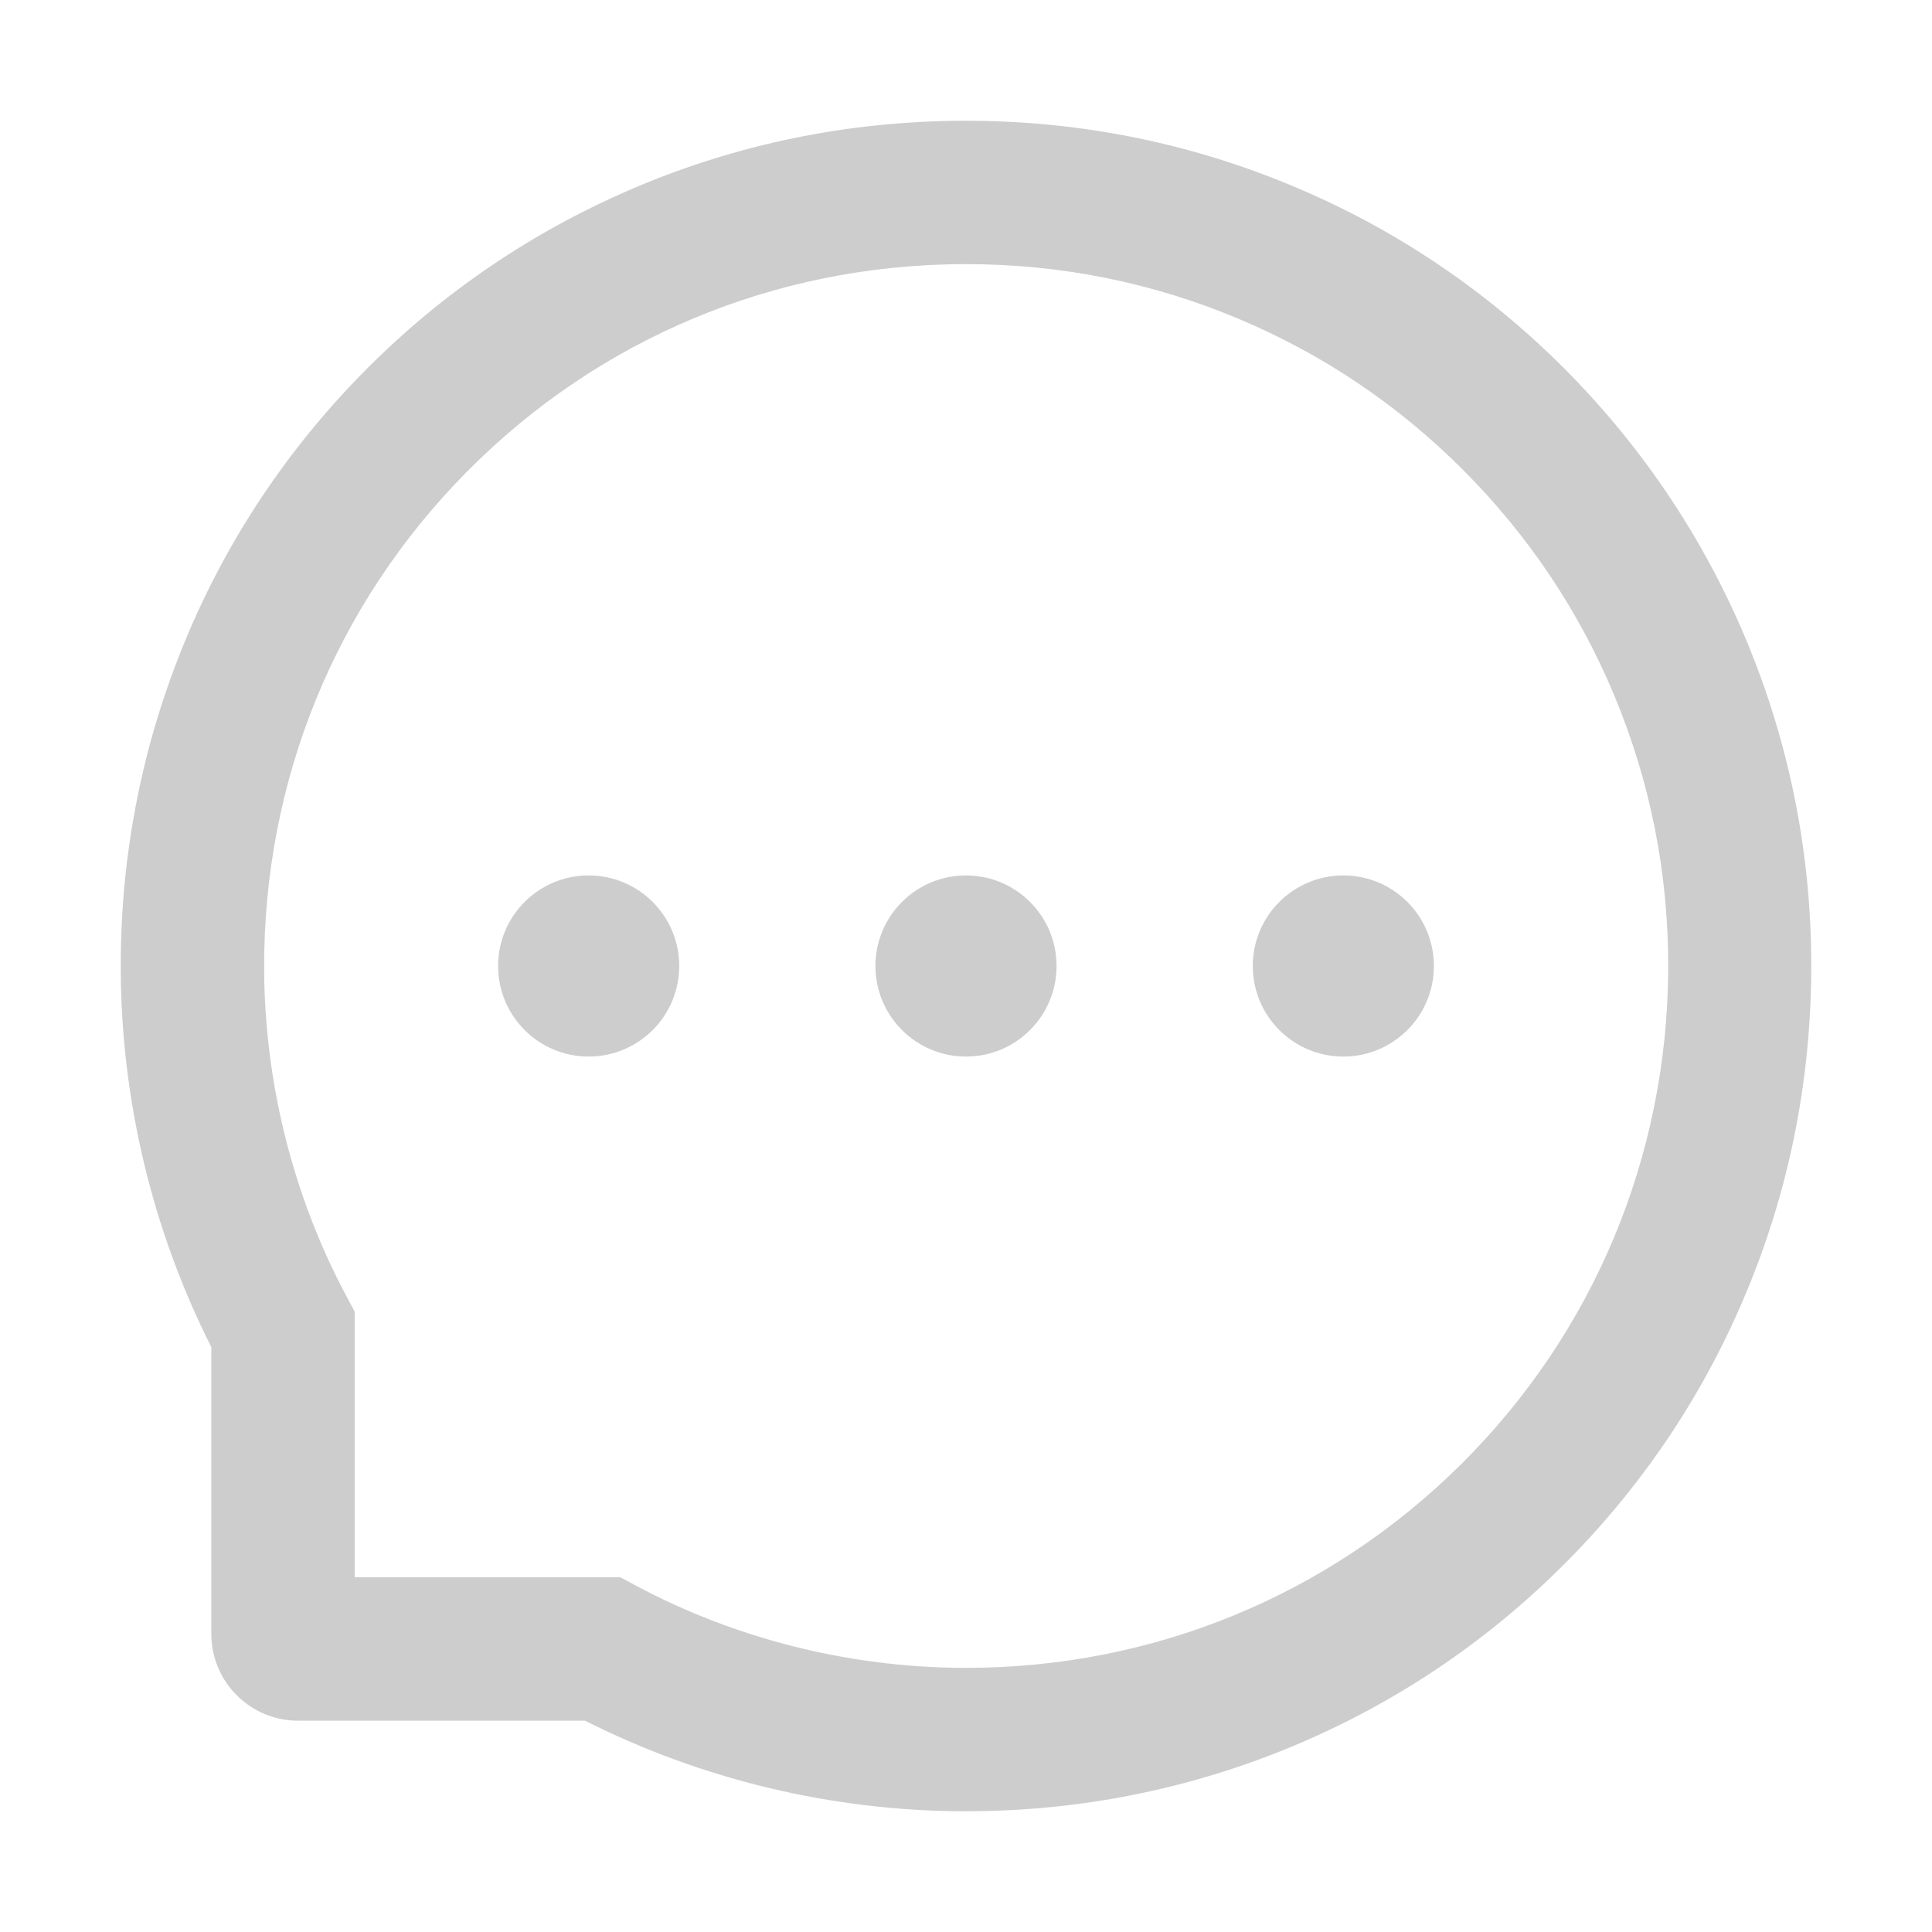
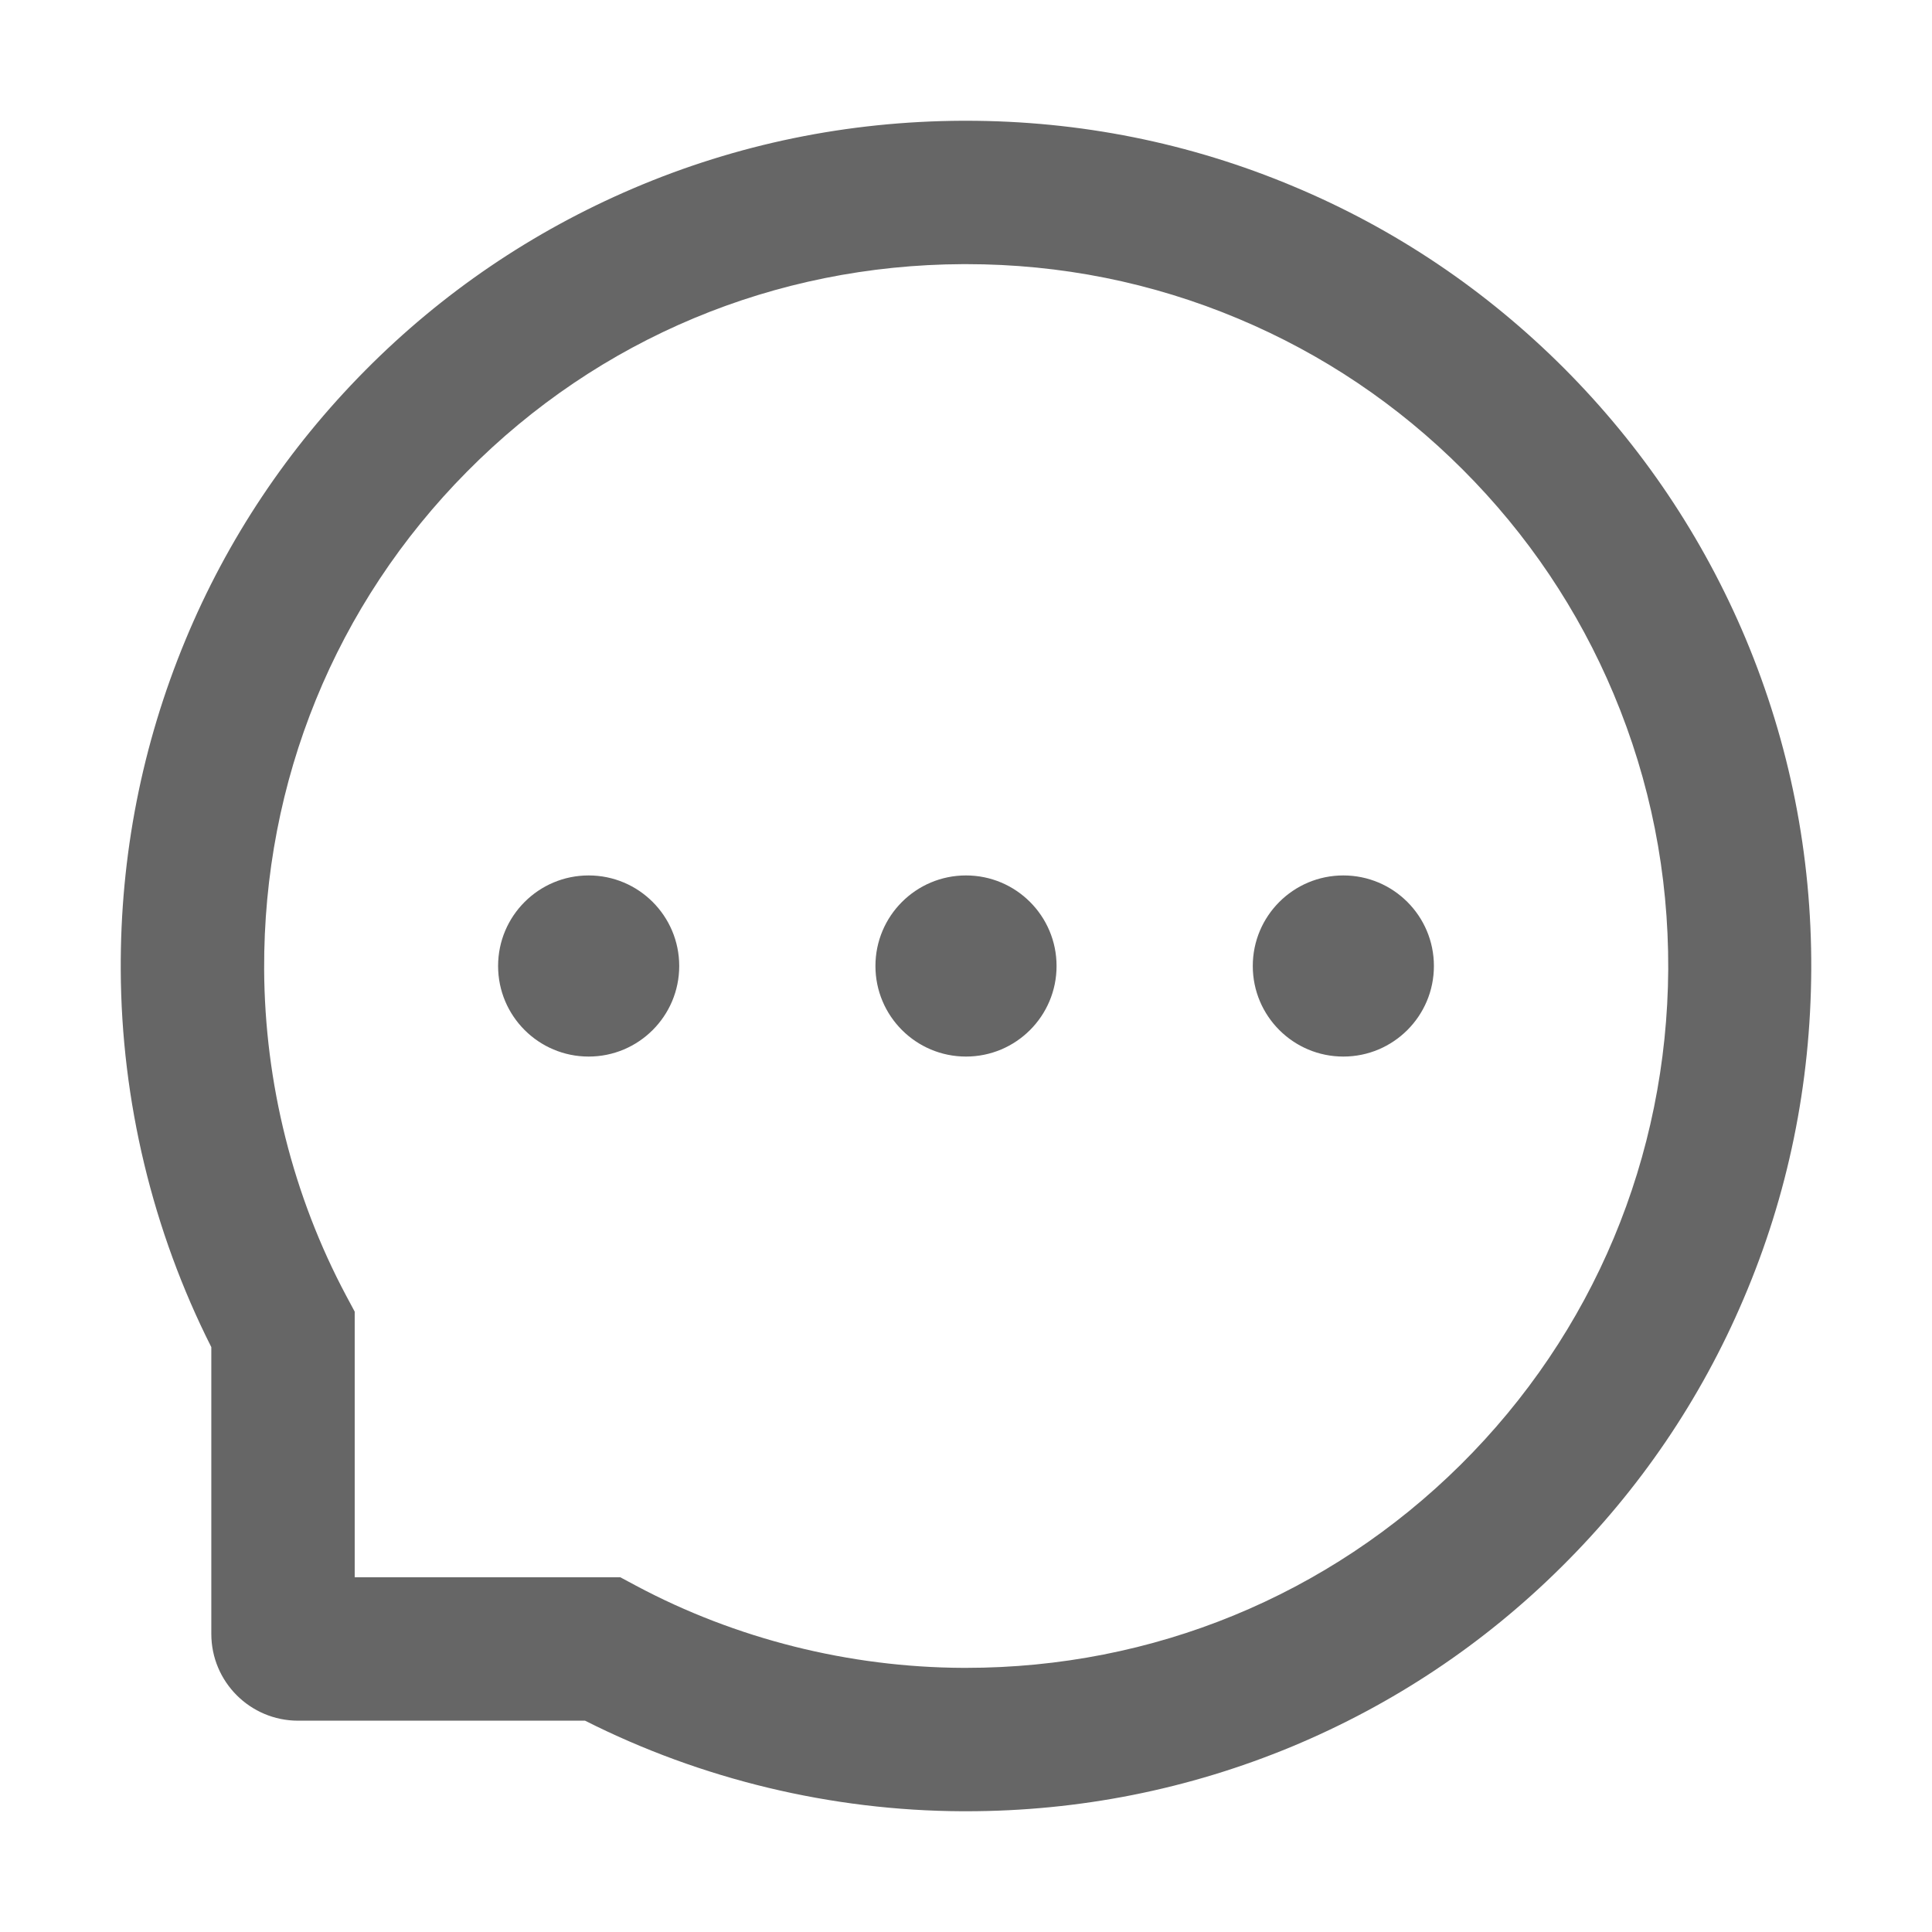
<svg xmlns="http://www.w3.org/2000/svg" class="icon" width="128px" height="128.00px" viewBox="0 0 1024 1024" version="1.1">
-   <path fill="#cdcdcd" d="M512 512m-48 0a48 48 0 1 0 96 0 48 48 0 1 0-96 0ZM712 512m-48 0a48 48 0 1 0 96 0 48 48 0 1 0-96 0ZM312 512m-48 0a48 48 0 1 0 96 0 48 48 0 1 0-96 0ZM925.2 338.4c-22.6-53.7-55-101.9-96.3-143.3-41.3-41.3-89.5-73.8-143.3-96.3C630.6 75.7 572.2 64 512 64h-2c-60.6 0.3-119.3 12.3-174.5 35.9-53.3 22.8-101.1 55.2-142 96.5-40.9 41.3-73 89.3-95.2 142.8-23 55.4-34.6 114.3-34.3 174.9 0.3 69.4 16.9 138.3 48 199.9v152c0 25.4 20.6 46 46 46h152.1c61.6 31.1 130.5 47.7 199.9 48h2.1c59.9 0 118-11.6 172.7-34.3 53.5-22.3 101.6-54.3 142.8-95.2 41.3-40.9 73.8-88.7 96.5-142 23.6-55.2 35.6-113.9 35.9-174.5 0.3-60.9-11.5-120-34.8-175.6z m-151.1 438C704 845.8 611 884 512 884h-1.7c-60.3-0.3-120.2-15.3-173.1-43.5l-8.4-4.5H188V695.2l-4.5-8.4C155.3 633.9 140.3 574 140 513.7c-0.4-99.7 37.7-193.3 107.6-263.8 69.8-70.5 163.1-109.5 262.8-109.9h1.7c50 0 98.5 9.7 144.2 28.9 44.6 18.7 84.6 45.6 119 80 34.3 34.3 61.3 74.4 80 119 19.4 46.2 29.1 95.2 28.9 145.8-0.6 99.6-39.7 192.9-110.1 262.7z" />
+   <path fill="#666666" d="M512 512m-48 0a48 48 0 1 0 96 0 48 48 0 1 0-96 0ZM712 512m-48 0a48 48 0 1 0 96 0 48 48 0 1 0-96 0ZM312 512m-48 0a48 48 0 1 0 96 0 48 48 0 1 0-96 0ZM925.2 338.4c-22.6-53.7-55-101.9-96.3-143.3-41.3-41.3-89.5-73.8-143.3-96.3C630.6 75.7 572.2 64 512 64h-2c-60.6 0.3-119.3 12.3-174.5 35.9-53.3 22.8-101.1 55.2-142 96.5-40.9 41.3-73 89.3-95.2 142.8-23 55.4-34.6 114.3-34.3 174.9 0.3 69.4 16.9 138.3 48 199.9v152c0 25.4 20.6 46 46 46h152.1c61.6 31.1 130.5 47.7 199.9 48h2.1c59.9 0 118-11.6 172.7-34.3 53.5-22.3 101.6-54.3 142.8-95.2 41.3-40.9 73.8-88.7 96.5-142 23.6-55.2 35.6-113.9 35.9-174.5 0.3-60.9-11.5-120-34.8-175.6z m-151.1 438C704 845.8 611 884 512 884h-1.7c-60.3-0.3-120.2-15.3-173.1-43.5l-8.4-4.5H188V695.2l-4.5-8.4C155.3 633.9 140.3 574 140 513.7c-0.4-99.7 37.7-193.3 107.6-263.8 69.8-70.5 163.1-109.5 262.8-109.9h1.7c50 0 98.5 9.7 144.2 28.9 44.6 18.7 84.6 45.6 119 80 34.3 34.3 61.3 74.4 80 119 19.4 46.2 29.1 95.2 28.9 145.8-0.6 99.6-39.7 192.9-110.1 262.7z" />
</svg>
